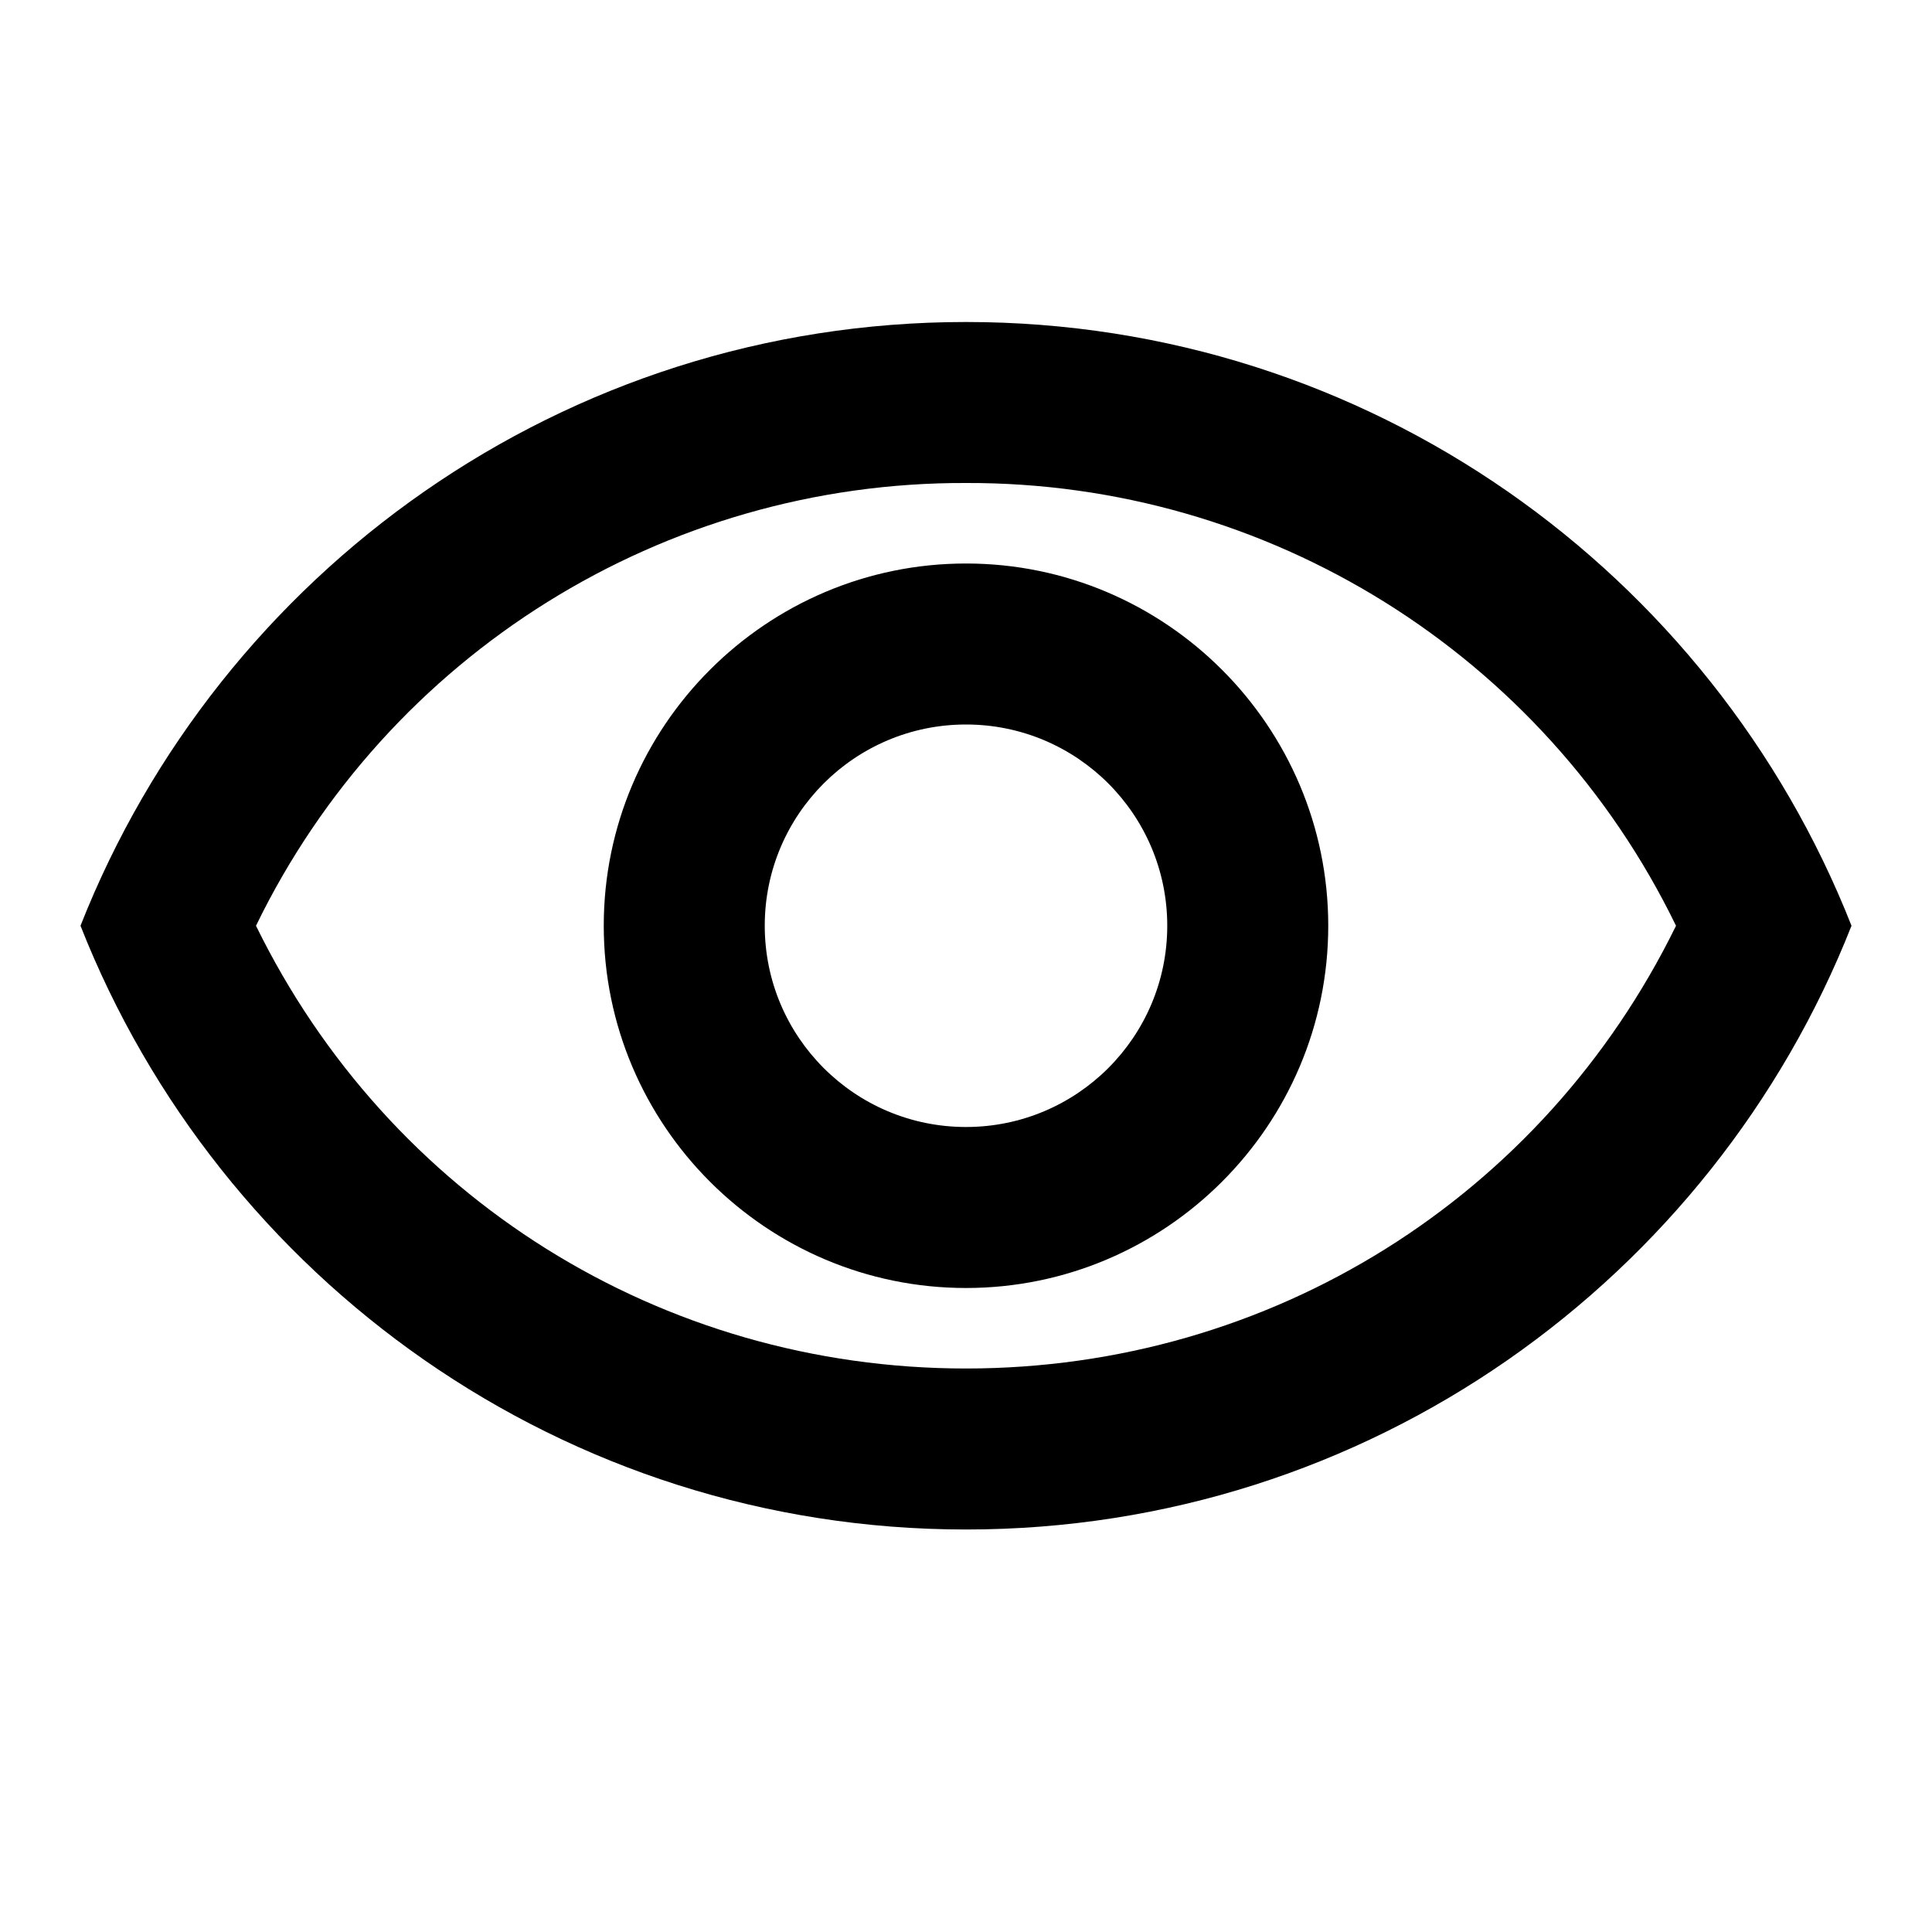
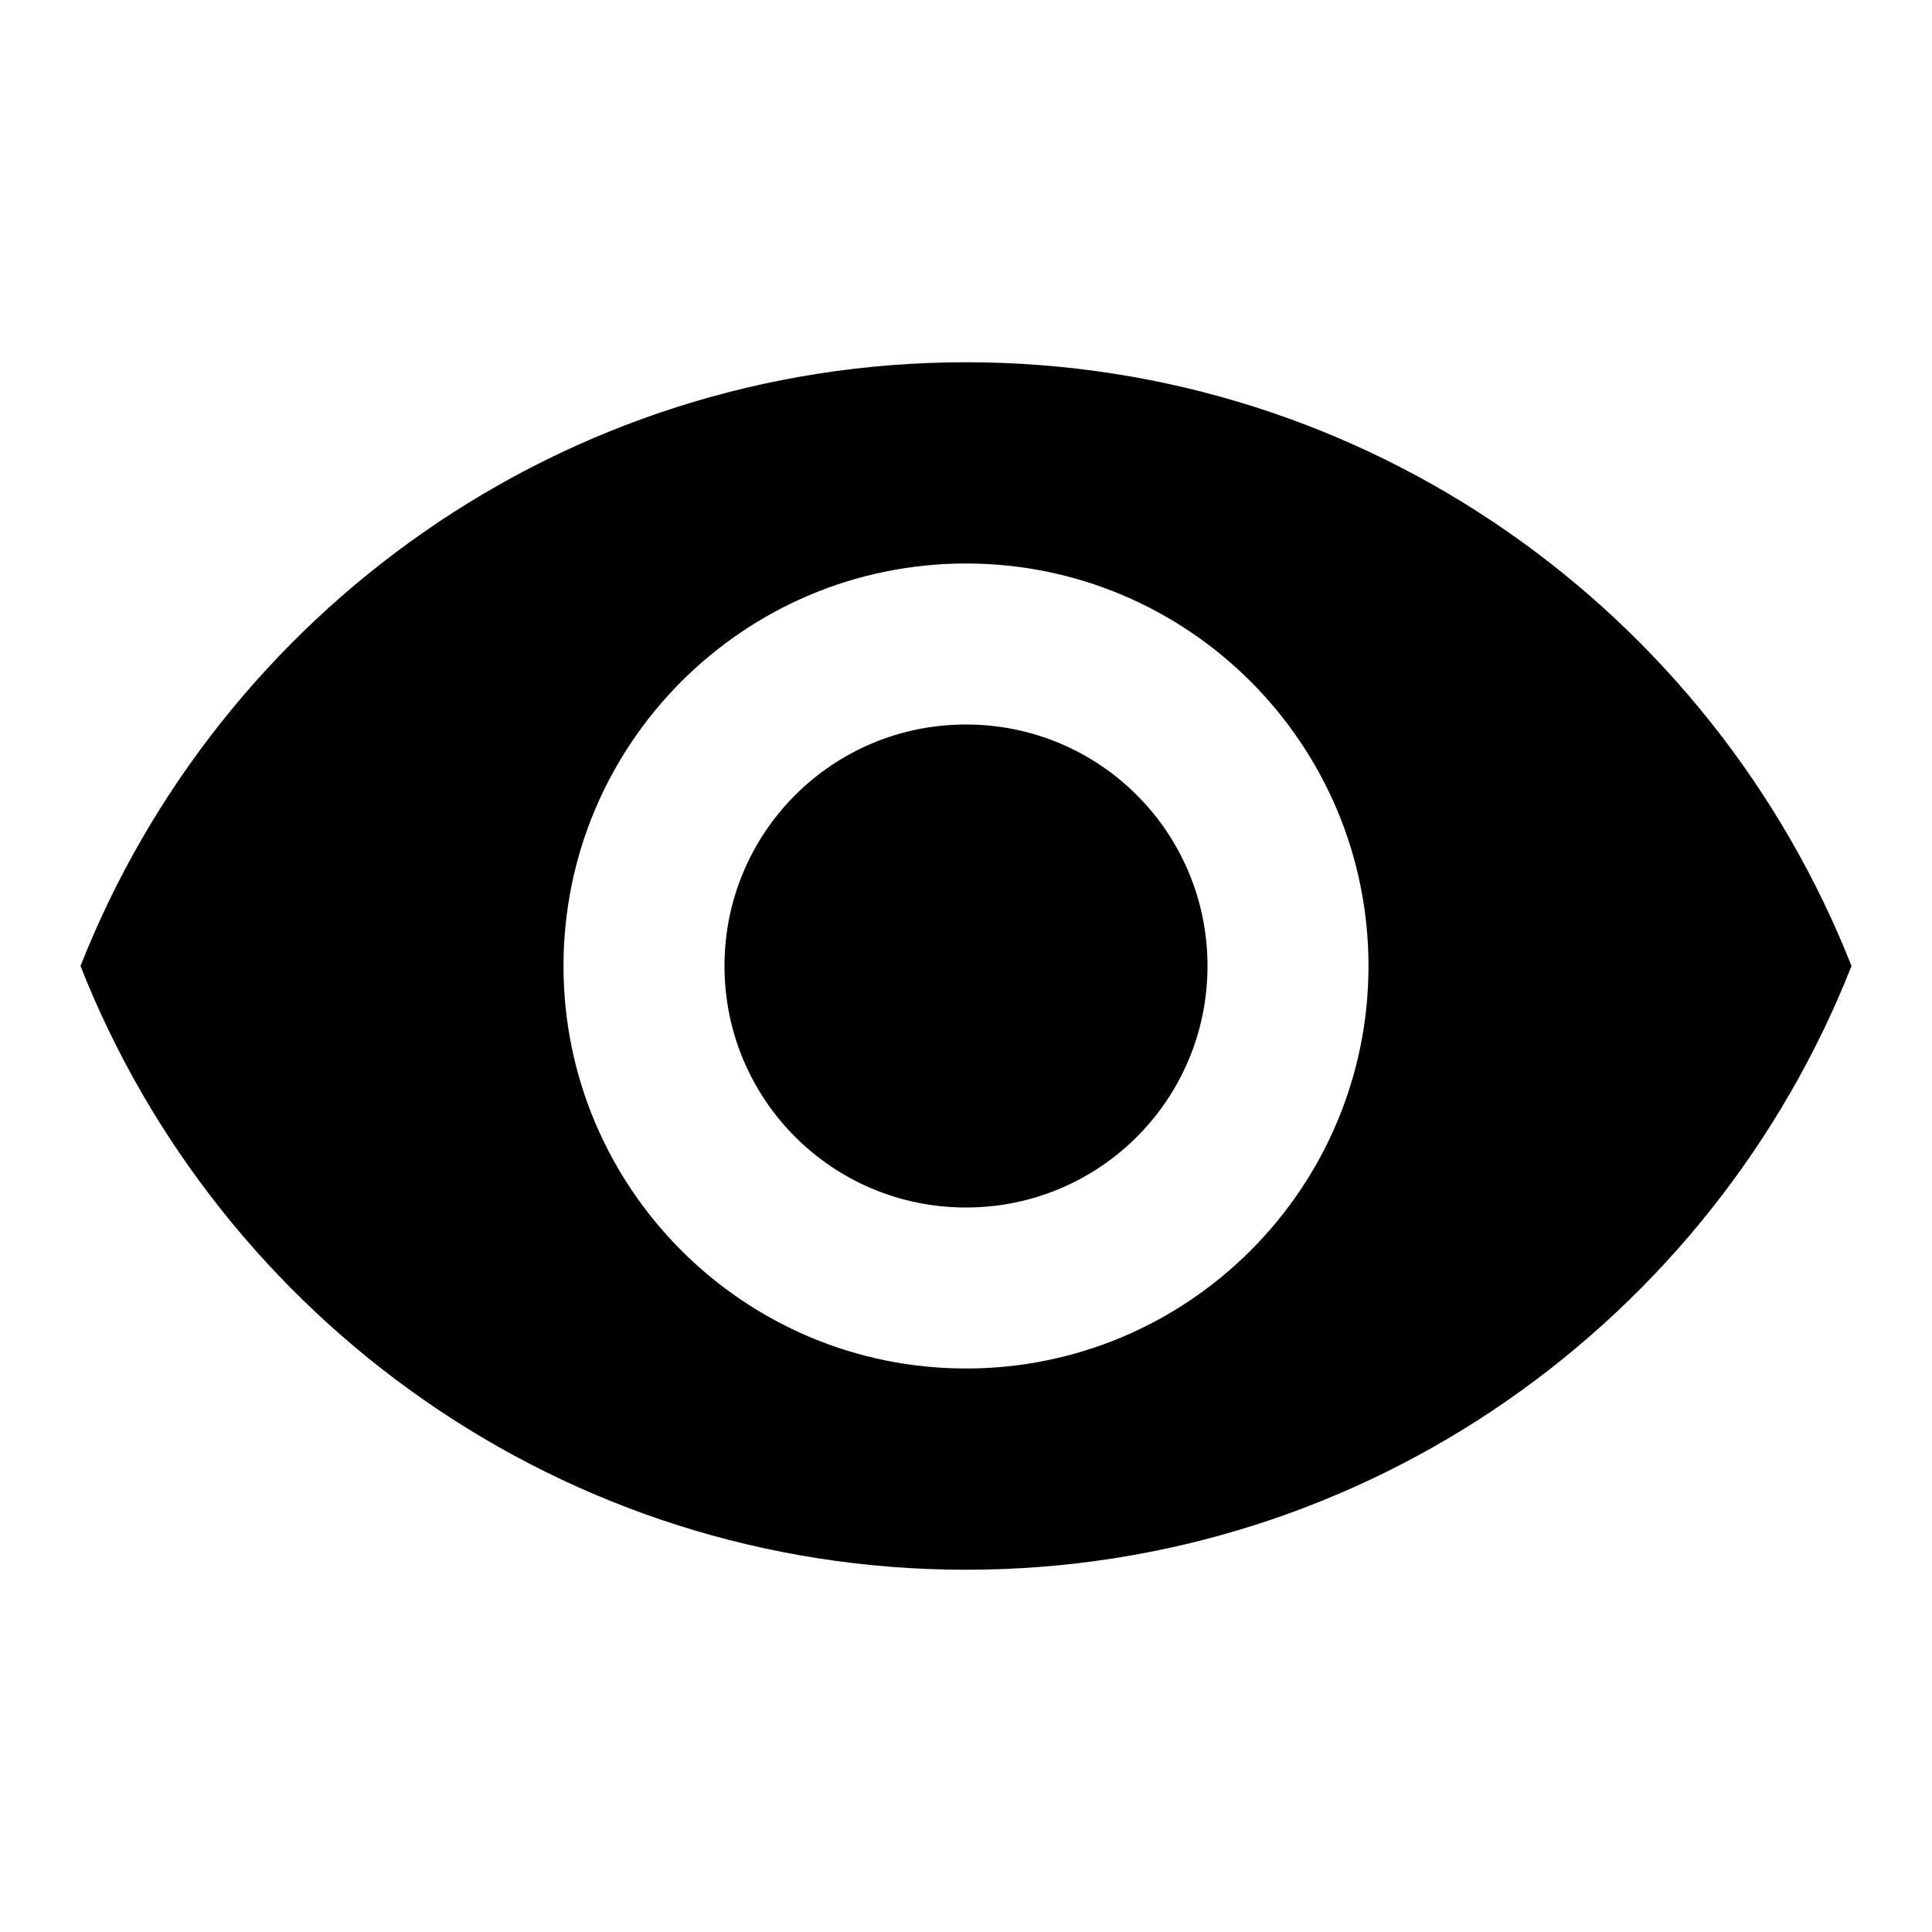
<svg xmlns="http://www.w3.org/2000/svg" width="24" height="24" viewBox="0 0 24 24">
-   <path d="M12 6a9.77 9.77 0 0 1 8.82 5.5C19.17 14.87 15.79 17 12 17s-7.17-2.13-8.82-5.5A9.77 9.77 0 0 1 12 6m0-2C7 4 2.73 7.11 1 11.5 2.73 15.89 7 19 12 19s9.27-3.11 11-7.5C21.27 7.11 17 4 12 4zm0 5a2.5 2.5 0 0 1 0 5 2.5 2.5 0 0 1 0-5m0-2c-2.48 0-4.5 2.02-4.5 4.5S9.52 16 12 16s4.5-2.02 4.5-4.5S14.48 7 12 7z" />
+   <path d="M12 4.5C7 4.5 2.73 7.61 1 12c1.73 4.39 6 7.5 11 7.5s9.27-3.11 11-7.5c-1.73-4.39-6-7.5-11-7.5zM12 17c-2.76 0-5-2.24-5-5s2.24-5 5-5 5 2.24 5 5-2.24 5-5 5zm0-8c-1.66 0-3 1.34-3 3s1.34 3 3 3 3-1.34 3-3-1.34-3-3-3z" />
</svg>
